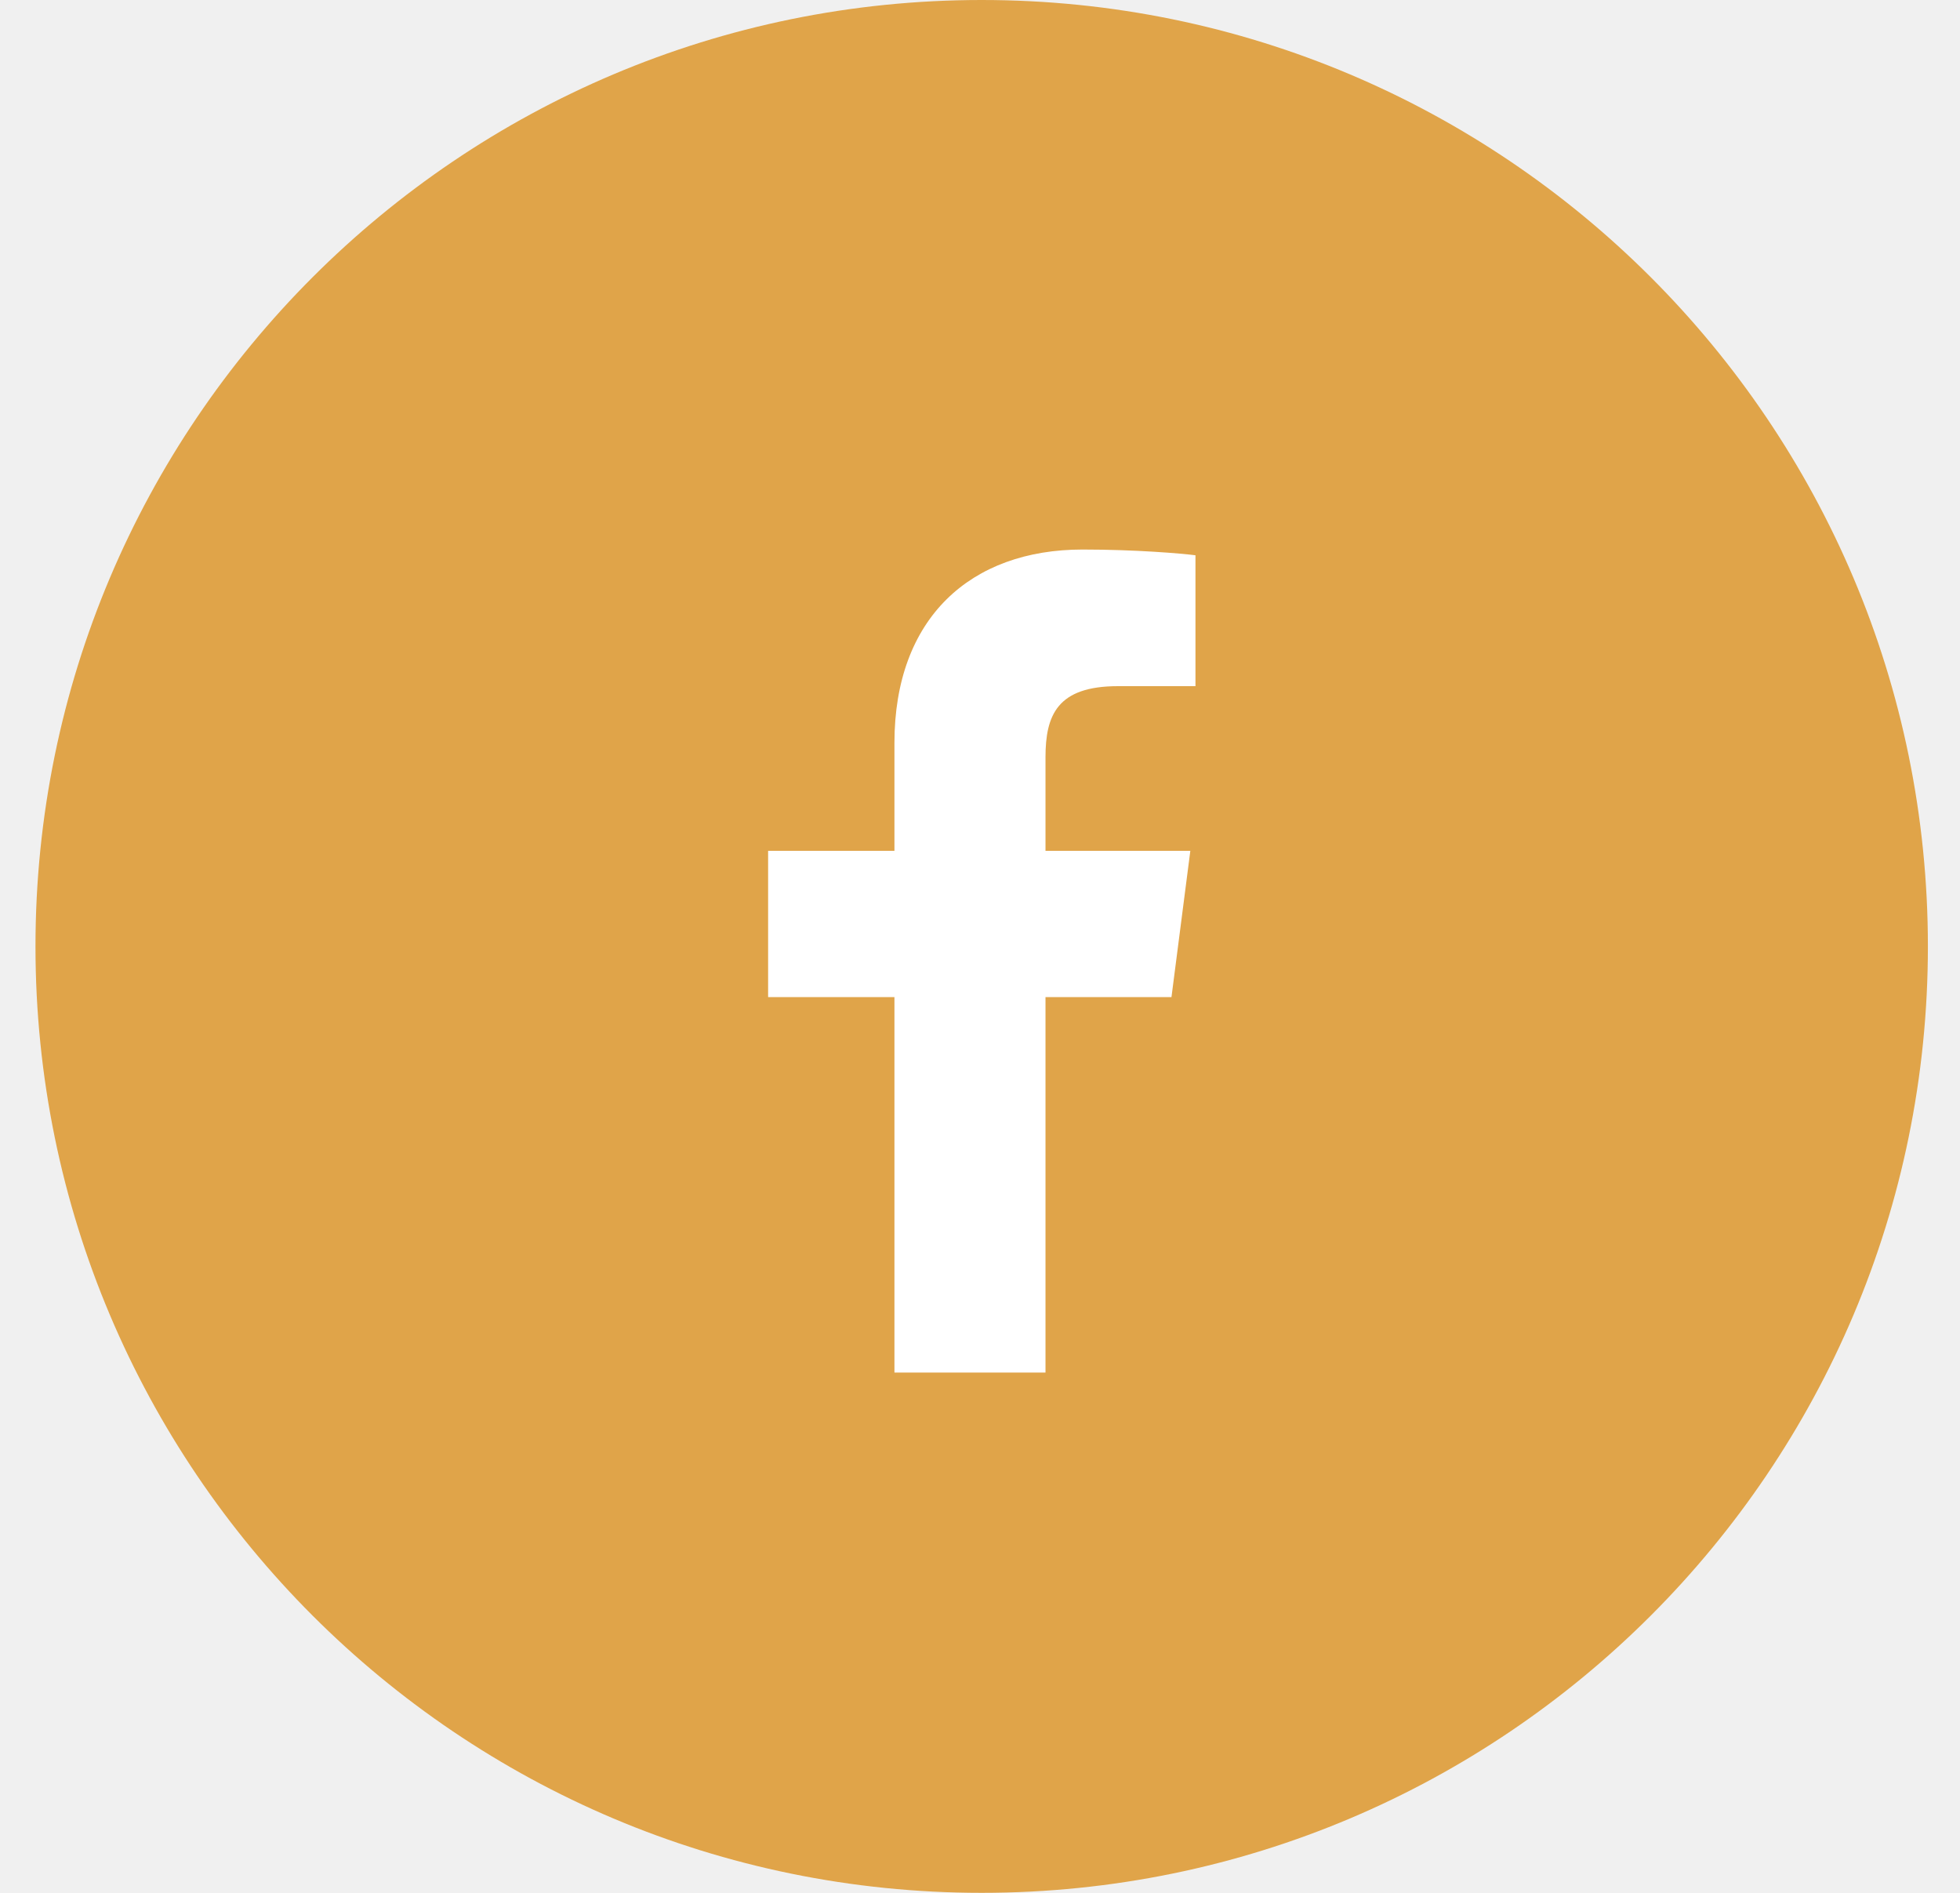
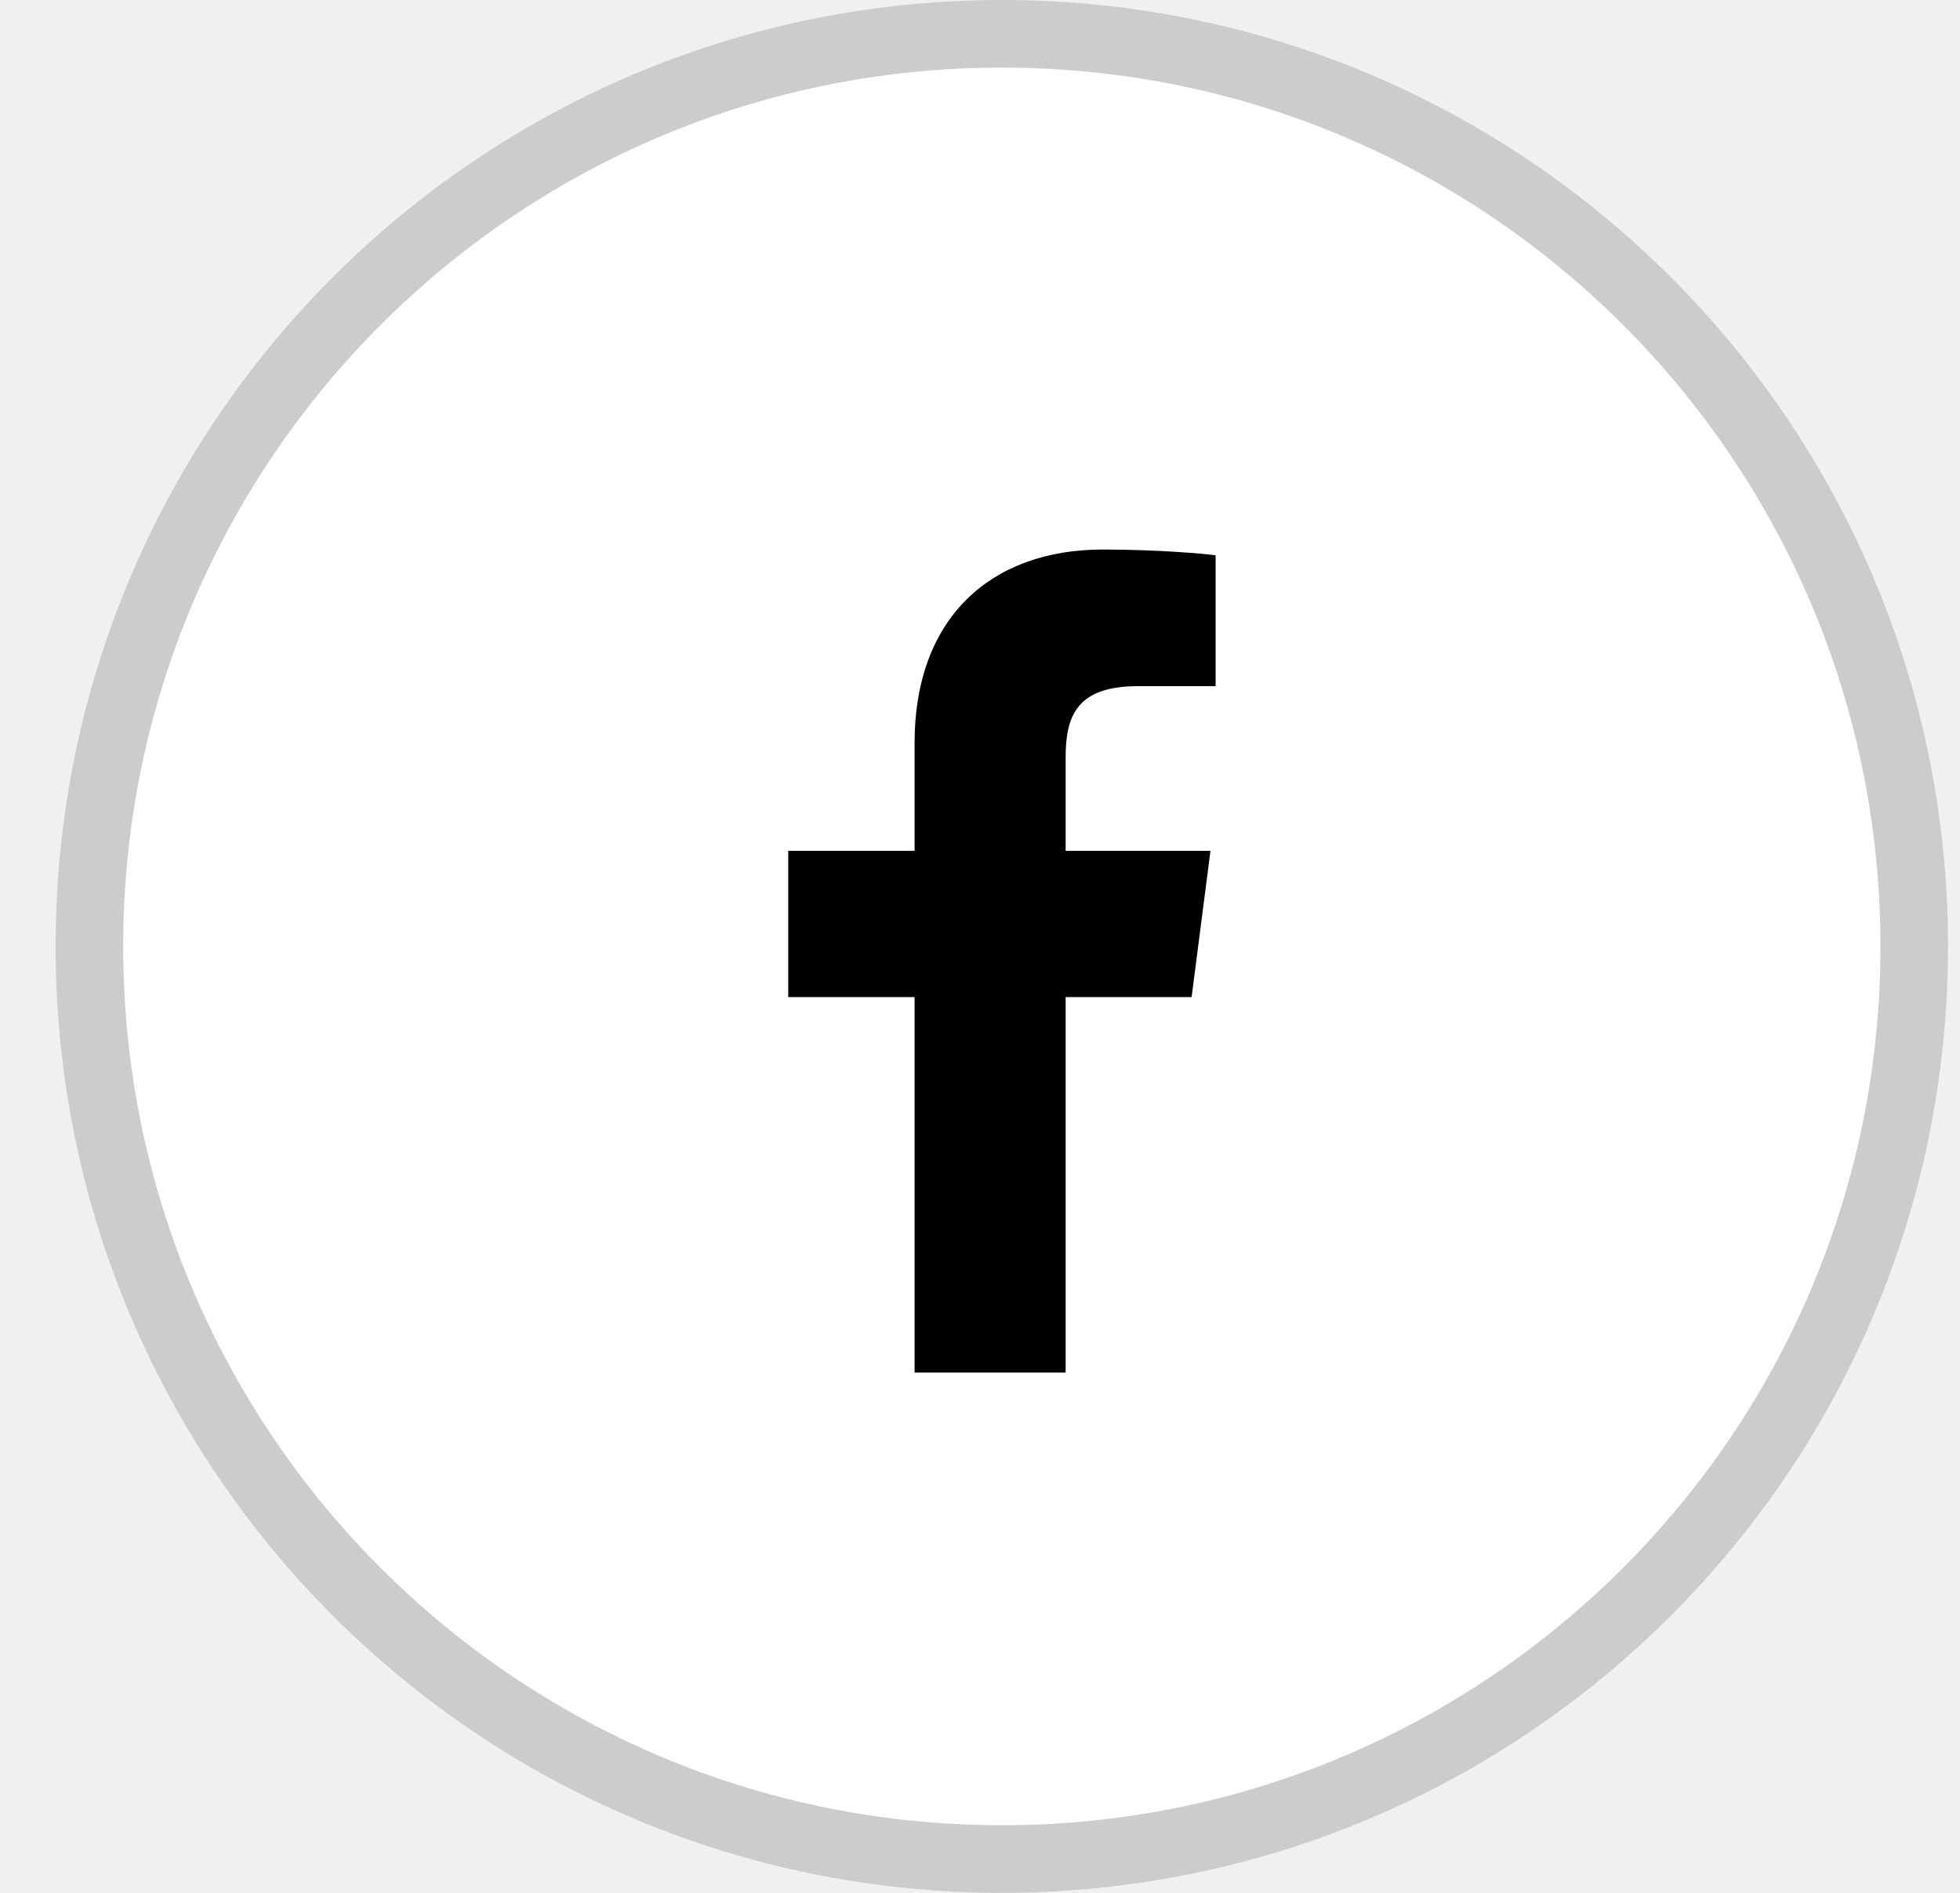
<svg xmlns="http://www.w3.org/2000/svg" width="29" height="28" viewBox="0 0 29 28" fill="none">
-   <circle cx="14.525" cy="14" r="14" fill="#E0A449" />
-   <path d="M13.234 20.304V14.75H11.365V12.586H13.234V10.99C13.234 9.138 14.365 8.129 16.018 8.129C16.809 8.129 17.489 8.188 17.688 8.214V10.15L16.542 10.15C15.643 10.15 15.469 10.578 15.469 11.204V12.586H17.612L17.333 14.75H15.469V20.304H13.234Z" fill="white" />
+   <circle cx="14.823" cy="14" r="14" fill="white" />
+   <circle cx="14.823" cy="14" r="13.5" stroke="black" stroke-opacity="0.2" />
+   <path d="M13.532 20.304V14.75H11.663V12.586H13.532V10.99C13.532 9.138 14.663 8.129 16.316 8.129C17.107 8.129 17.787 8.188 17.986 8.214V10.15L16.84 10.15C15.941 10.15 15.767 10.578 15.767 11.204V12.586H17.91L17.631 14.75H15.767V20.304H13.532Z" fill="black" />
</svg>
